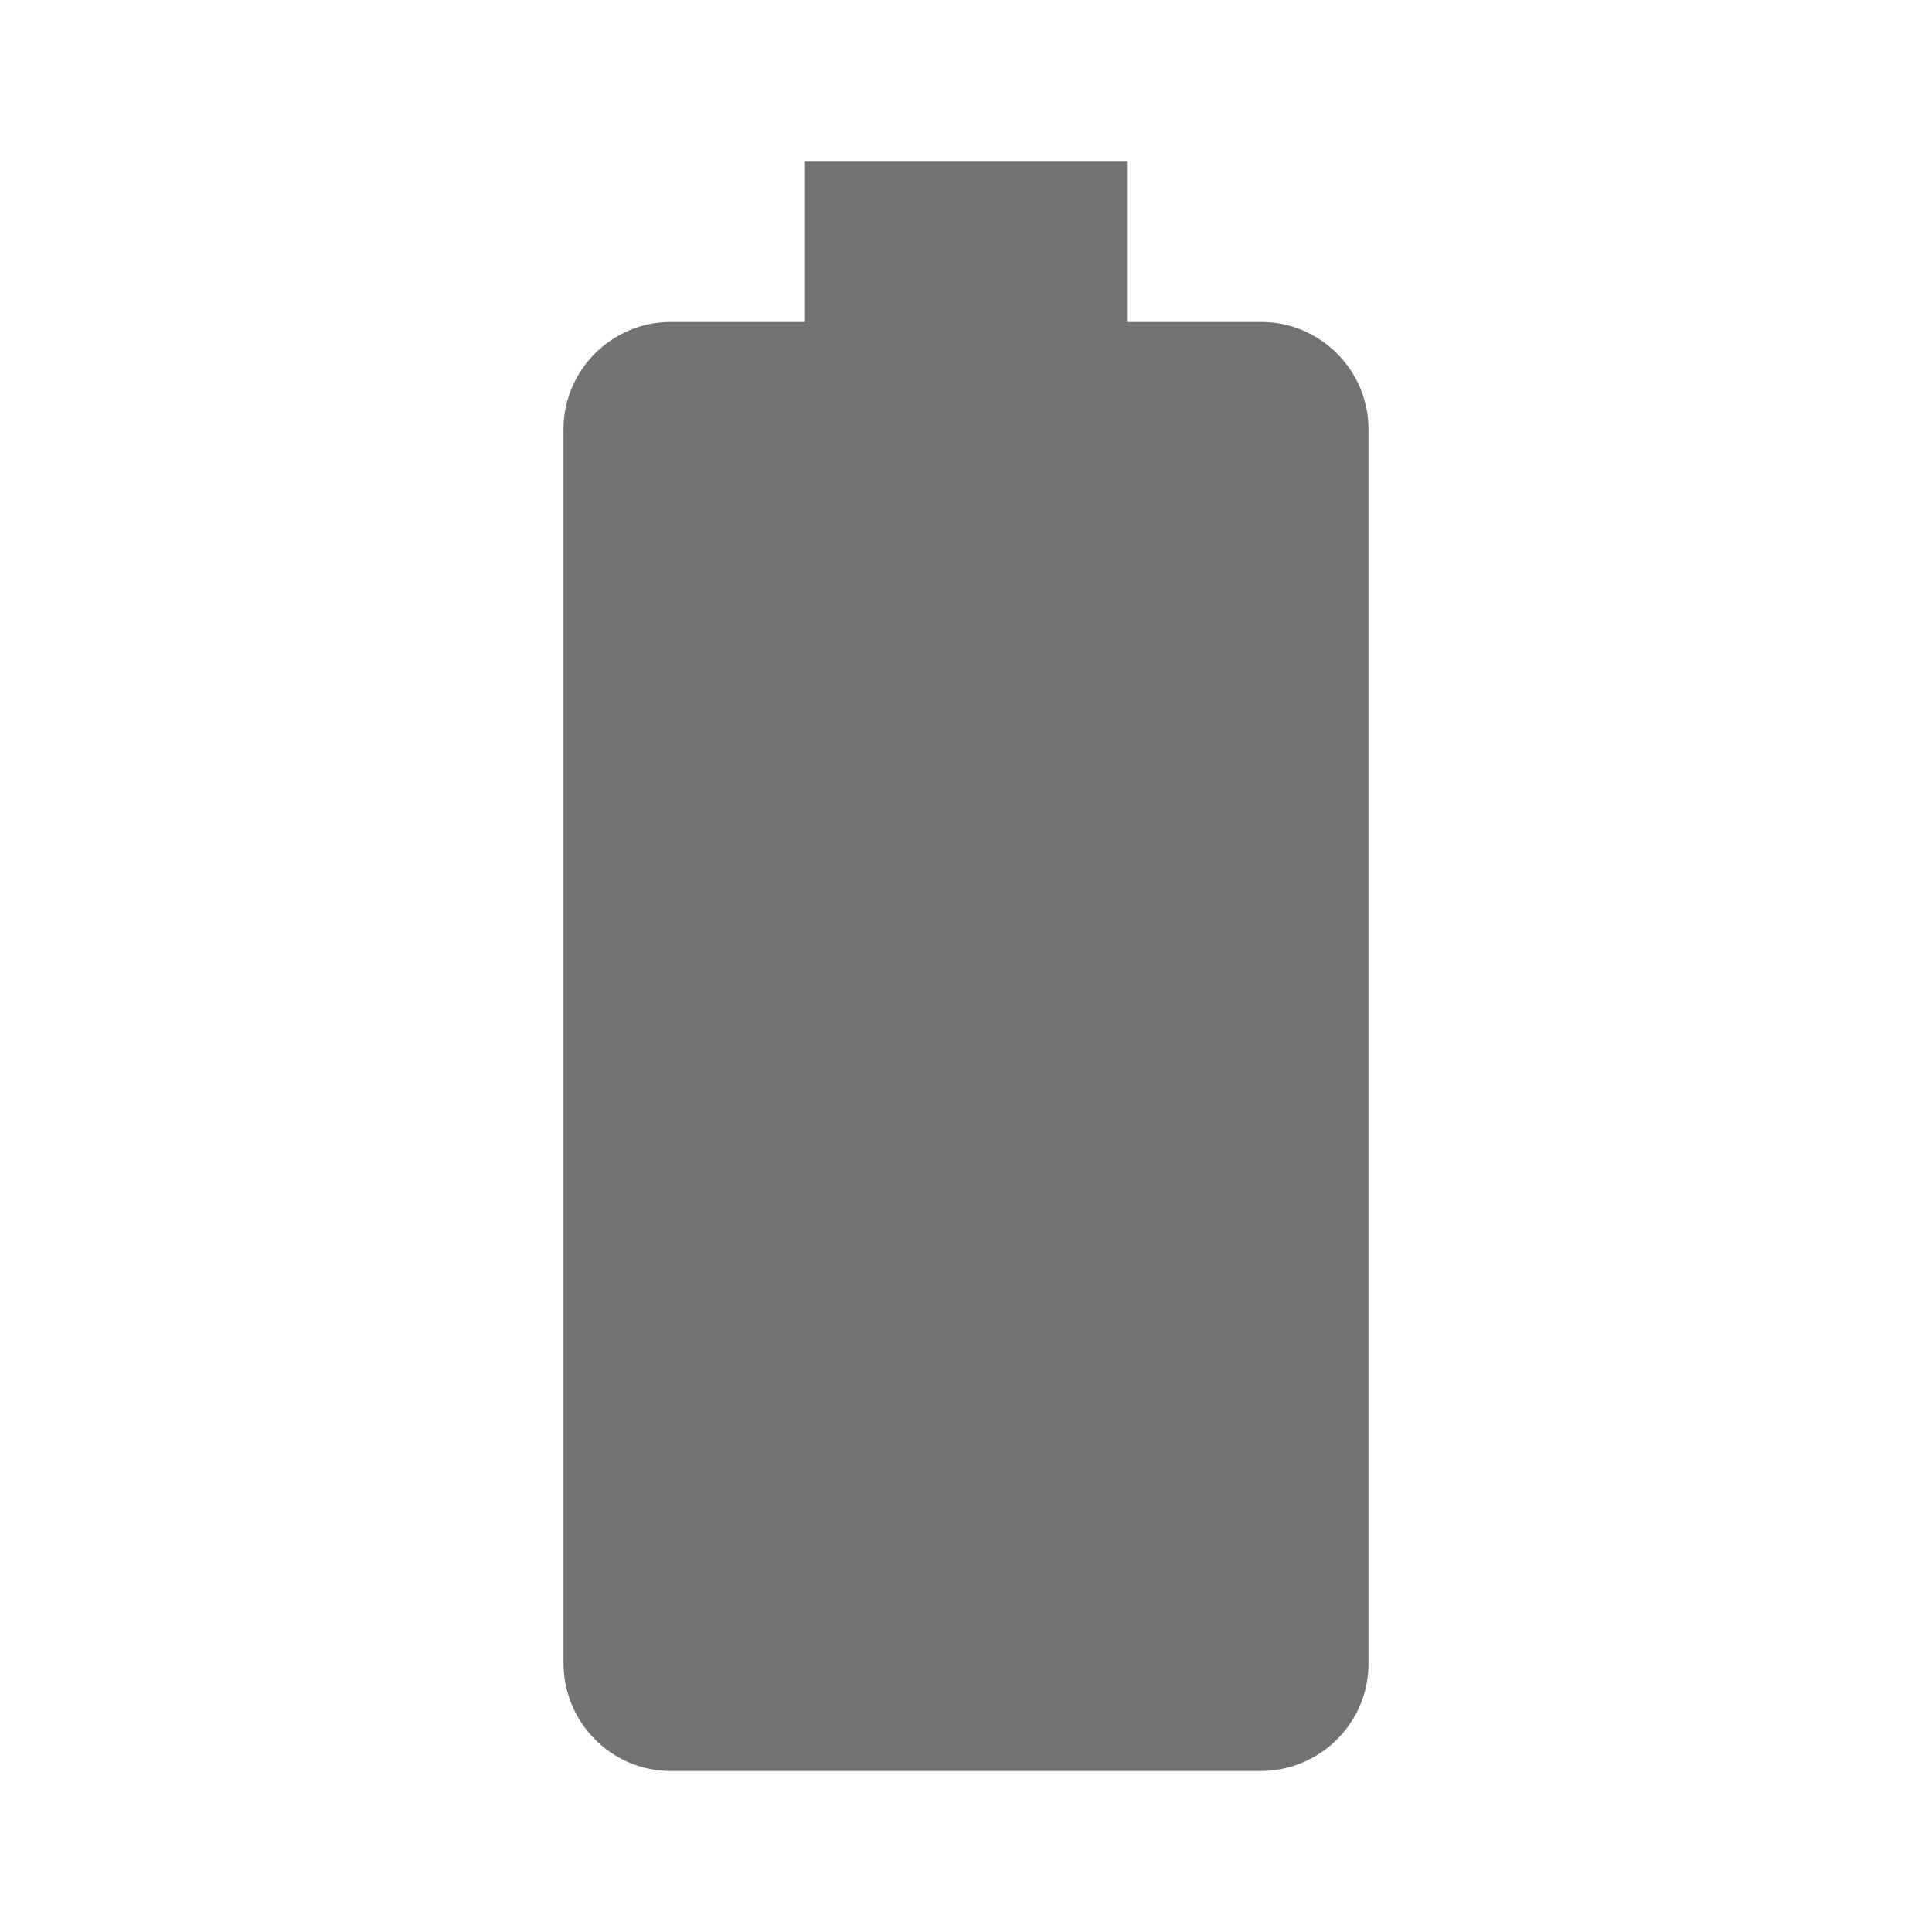
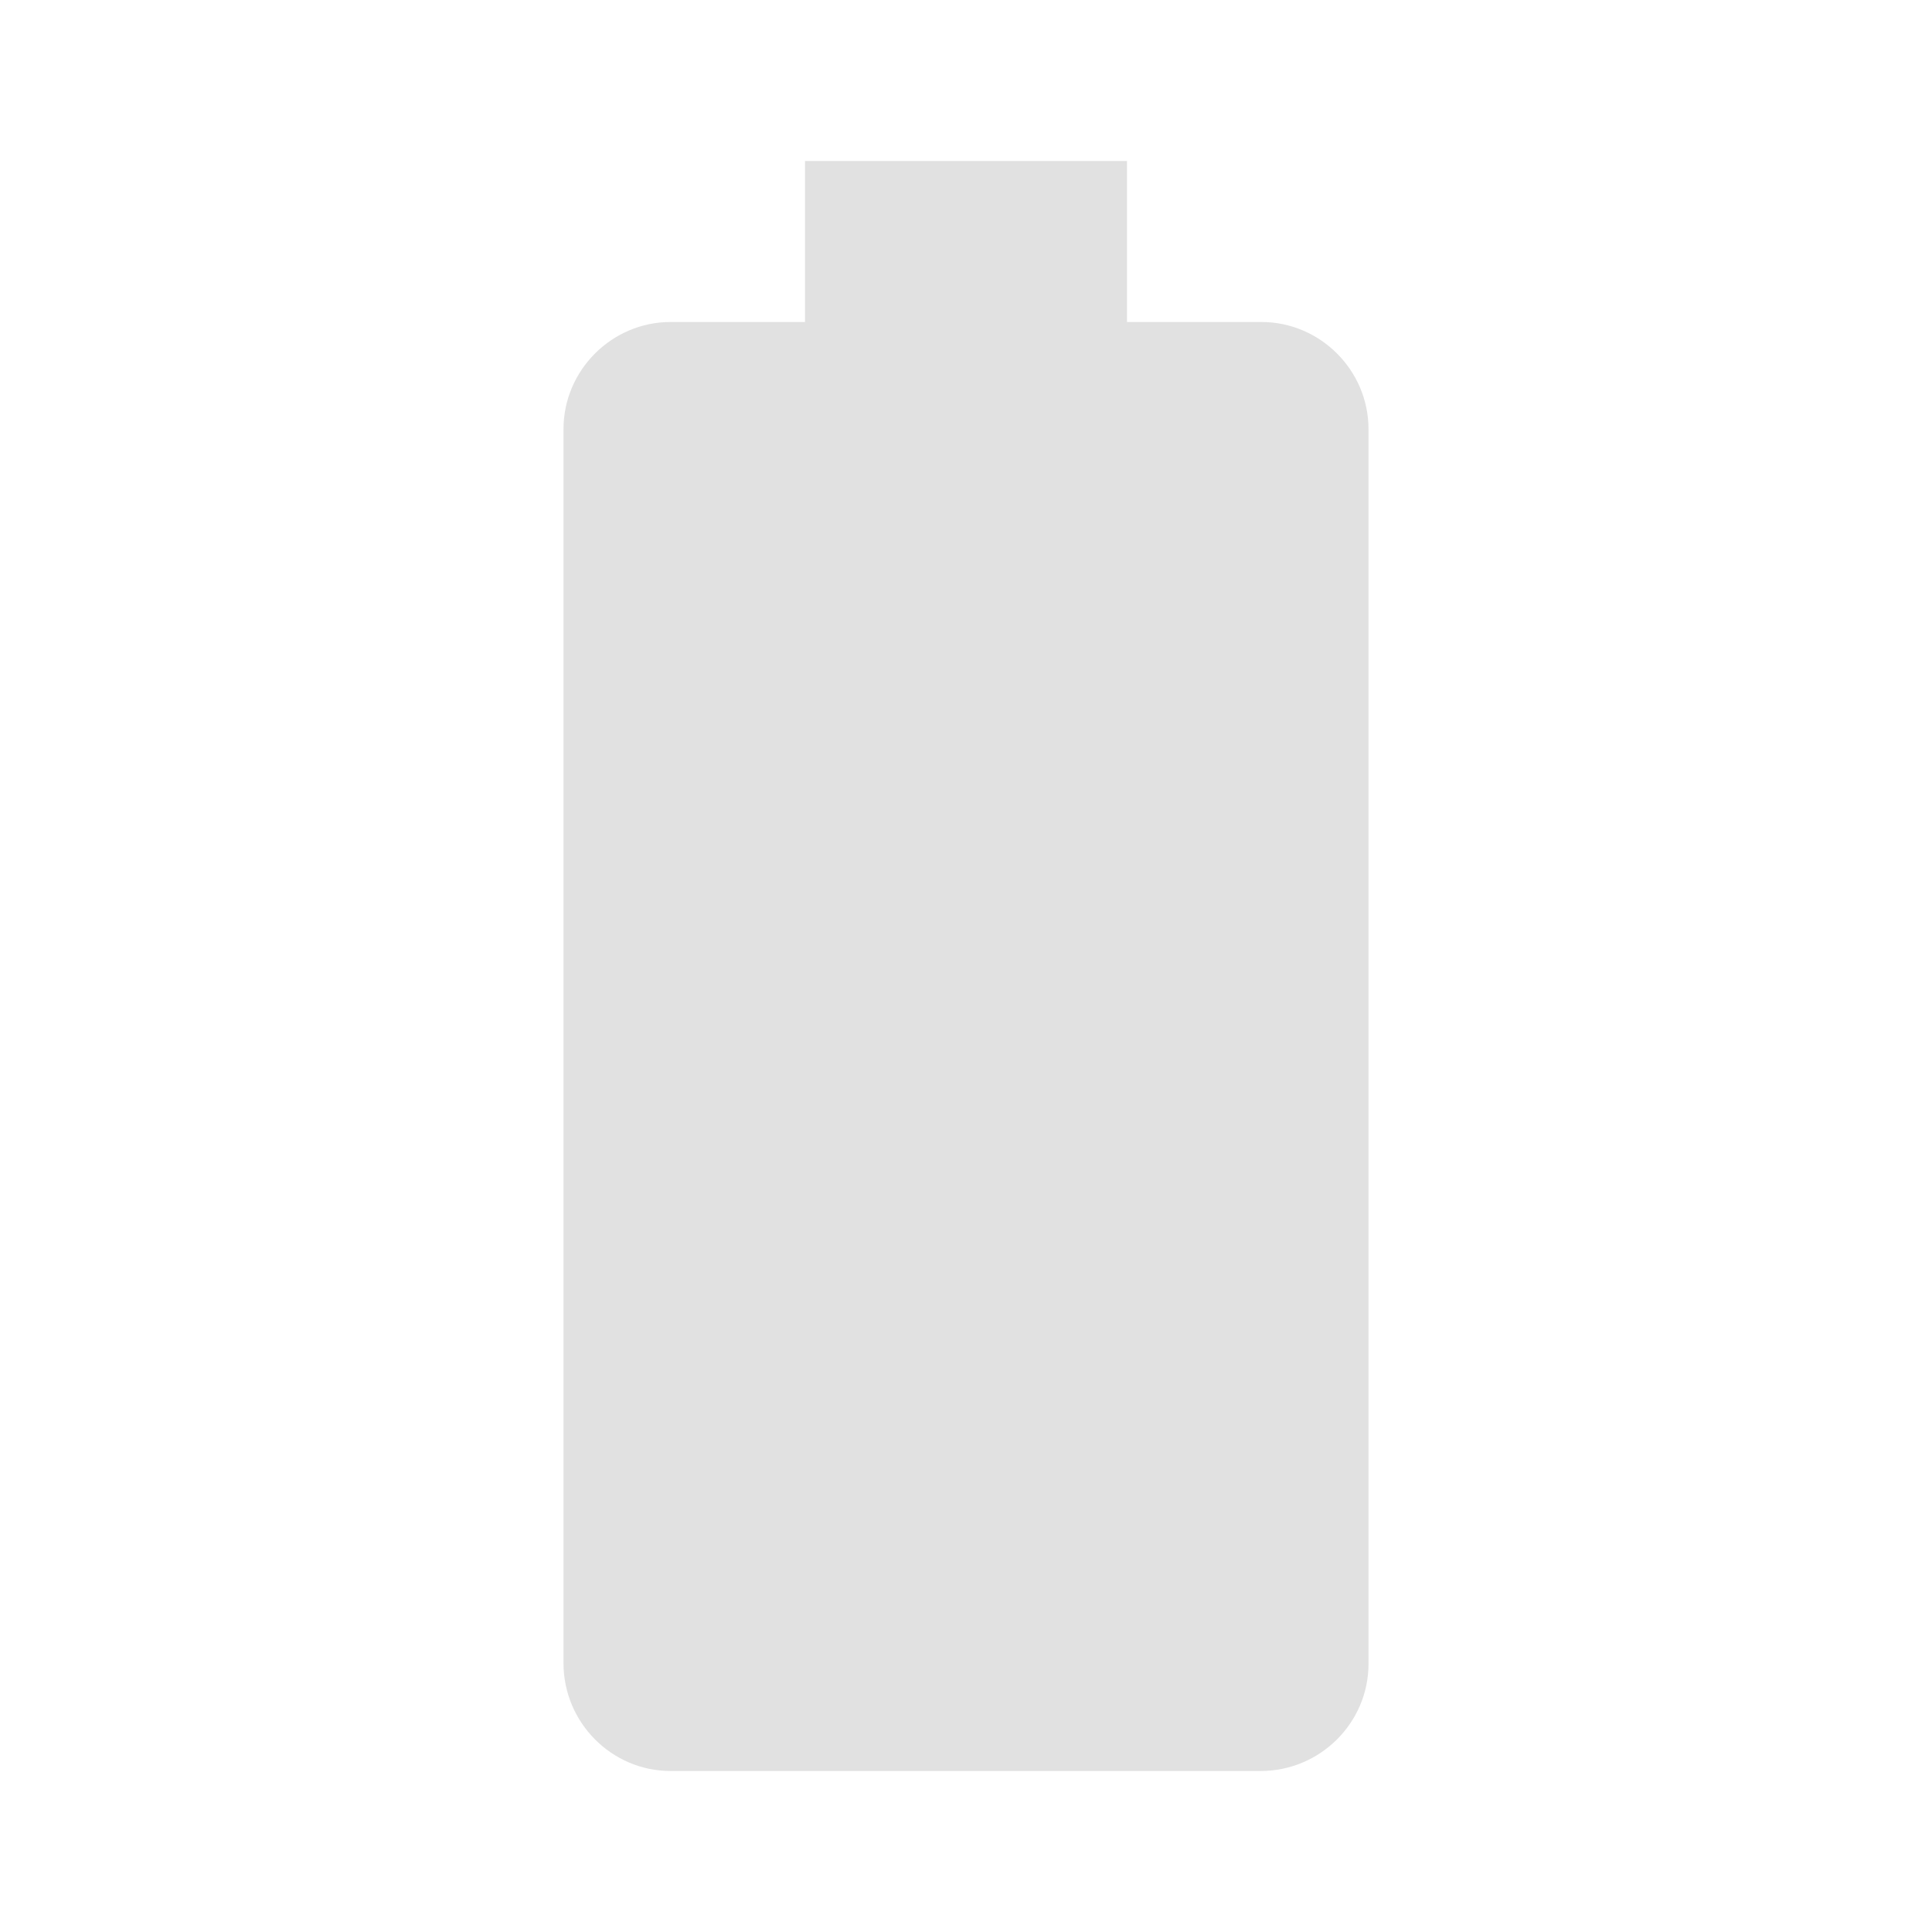
<svg xmlns="http://www.w3.org/2000/svg" width="24" height="24" version="1.1">
  <defs>
-     <style id="current-color-scheme" type="text/css">.ColorScheme-Text { color:#727272; } .ColorScheme-Highlight { color:#5294e2; }</style>
+     <style id="current-color-scheme" type="text/css">.ColorScheme-Text { color:#E1E1E1; } .ColorScheme-Highlight { color:#5294e2; }</style>
  </defs>
  <path class="ColorScheme-Text" d="m15.67 4h-1.67v-2h-4v2h-1.67c-0.73 0-1.33 0.6-1.33 1.33v15.33c0 0.74 0.6 1.34 1.33 1.34h7.33c0.74 0 1.34-0.6 1.34-1.33v-15.34c0-0.73-0.6-1.33-1.33-1.33z" fill="currentColor" />
</svg>
